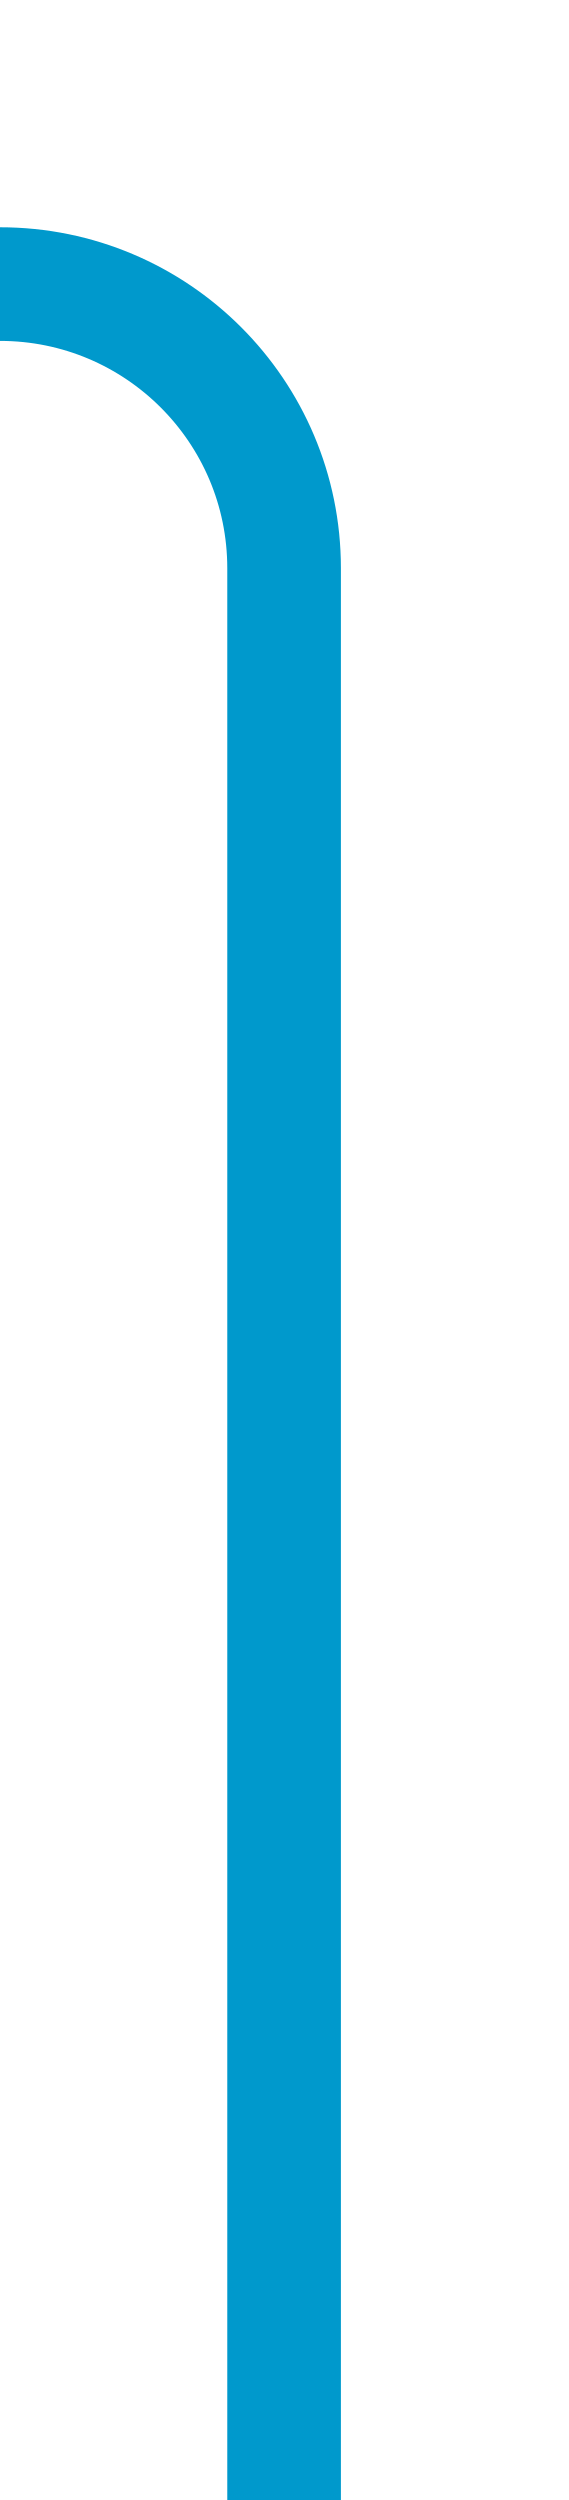
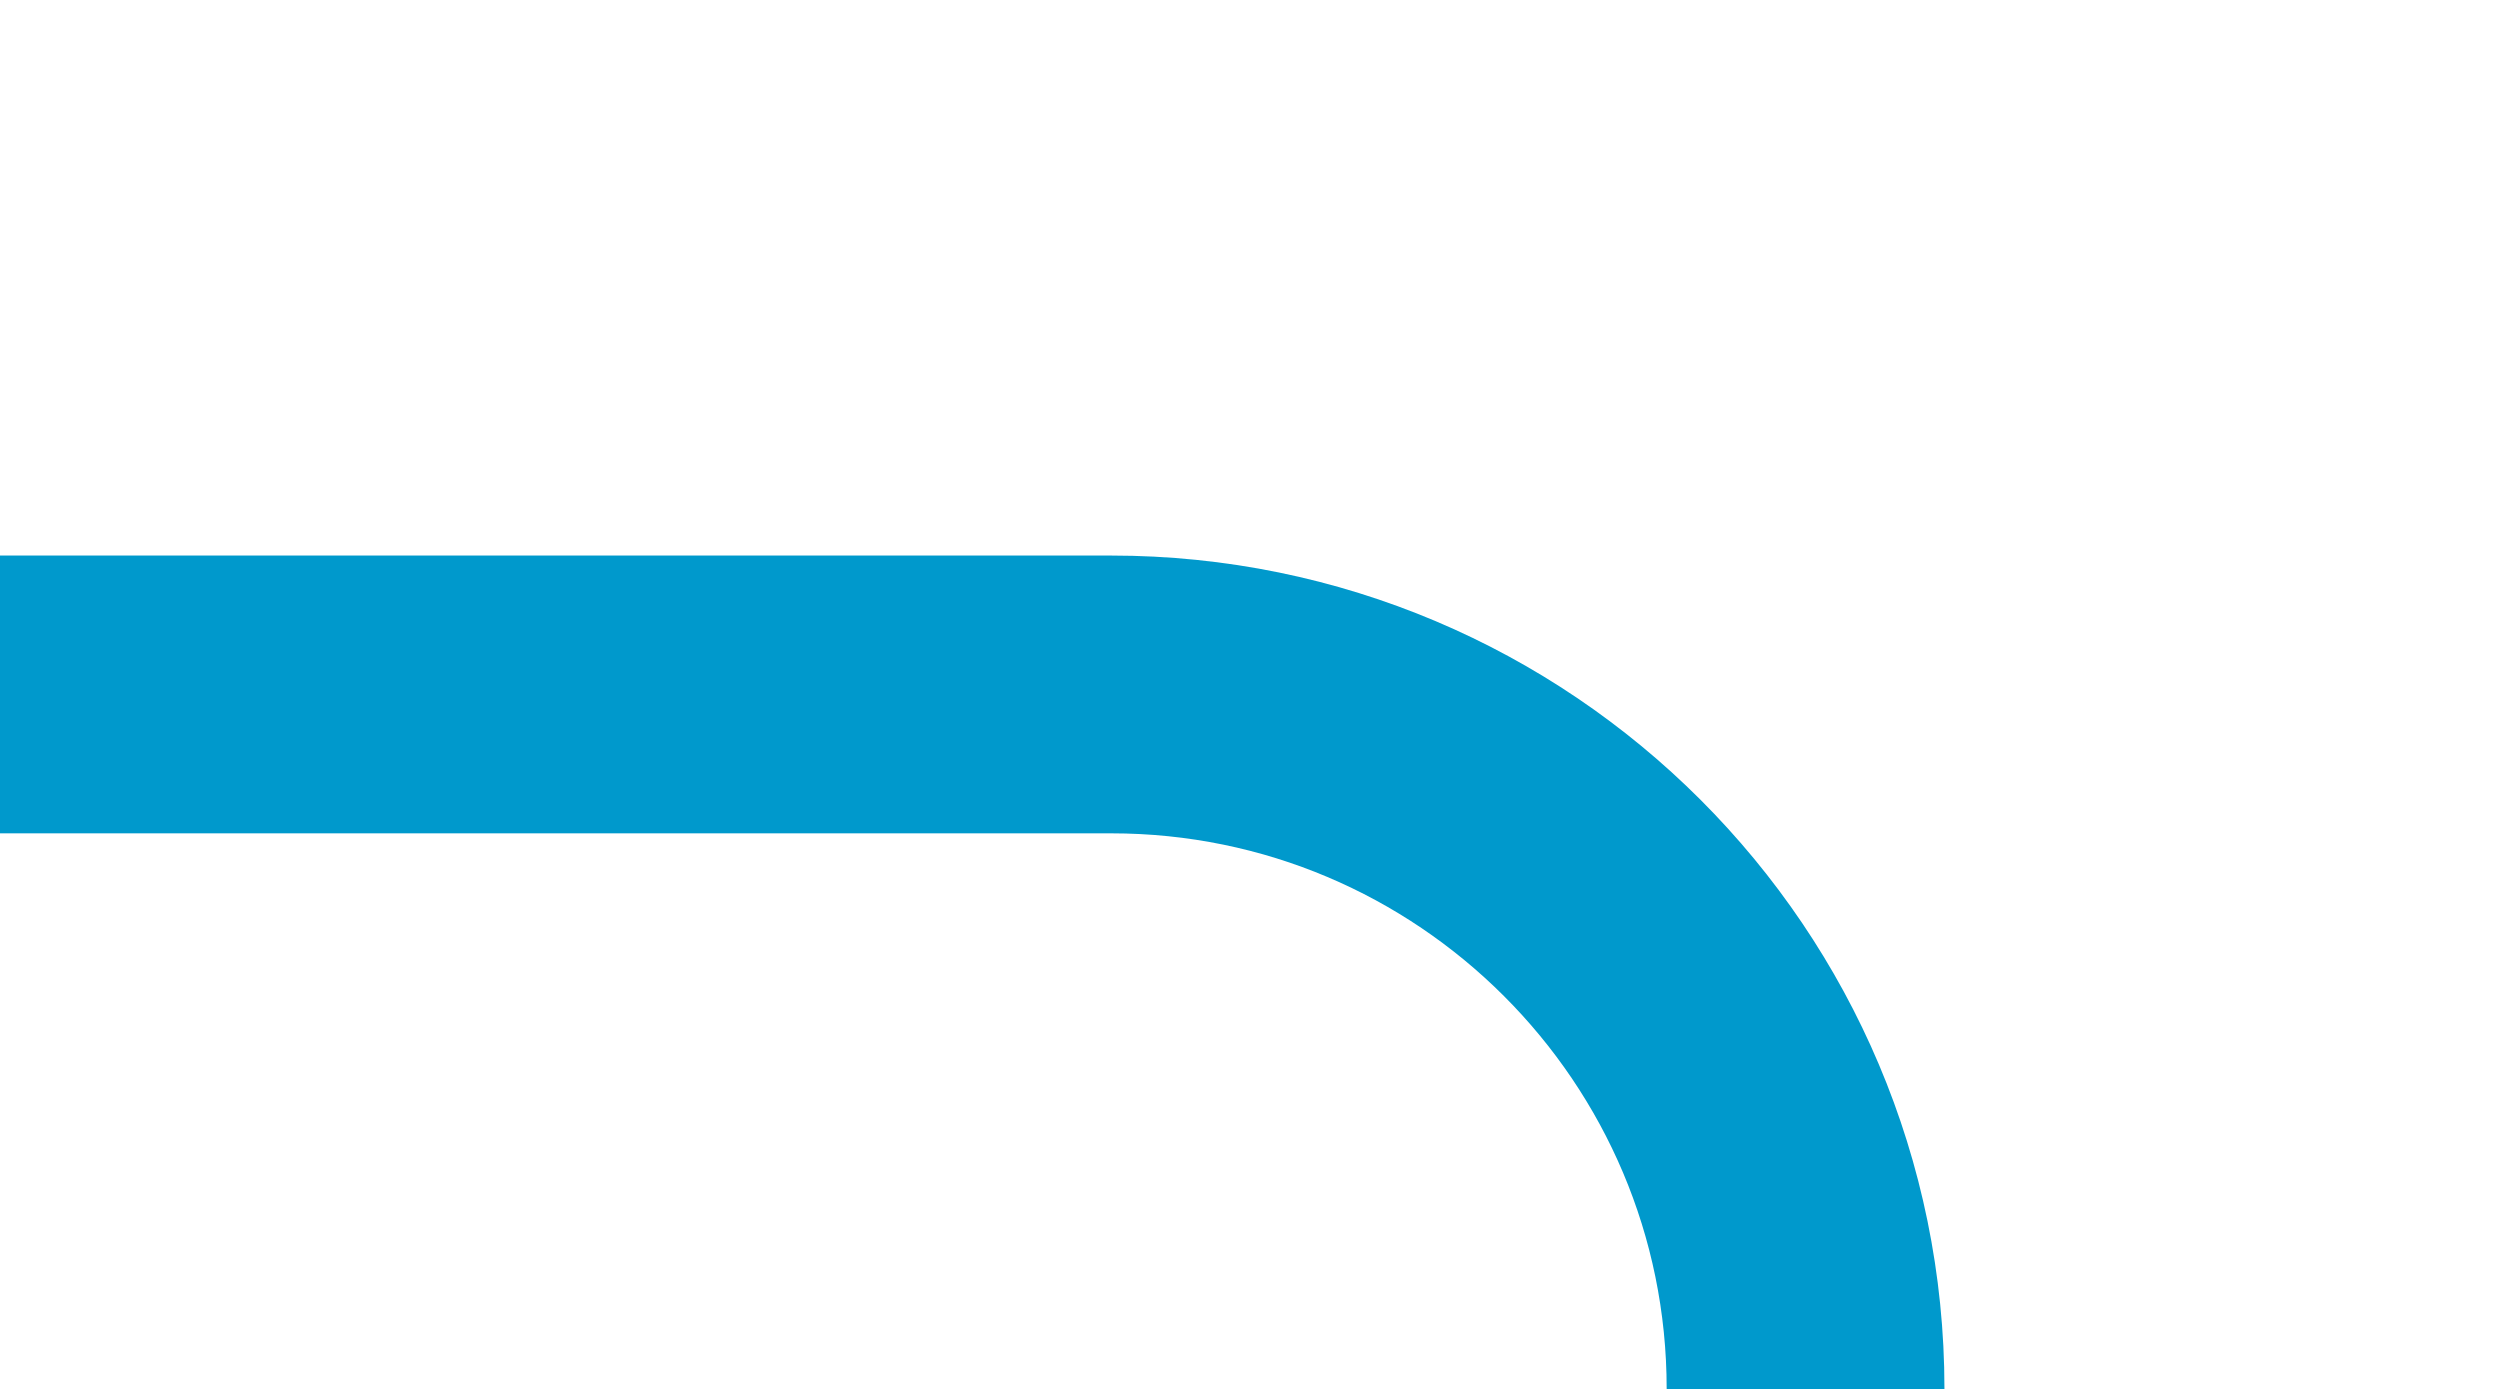
- <svg xmlns="http://www.w3.org/2000/svg" version="1.1" width="10px" height="44px" preserveAspectRatio="xMidYMin meet" viewBox="1168 132  8 44">
-   <path d="M 1172 176  L 1172 142  A 5 5 0 0 0 1167 137 L 615 137  A 5 5 0 0 1 610 132 L 610 99  " stroke-width="2" stroke="#0099cc" fill="none" />
+ <svg xmlns="http://www.w3.org/2000/svg" version="1.1" width="18px" height="10px" preserveAspectRatio="xMinYMid meet" viewBox="817 343  18 8">
+   <path d="M 817 347  L 825 347  A 5 5 0 0 1 830 352 L 830 744  A 5 5 0 0 0 835 749 L 858 749  " stroke-width="2" stroke="#0099cc" fill="none" />
</svg>
